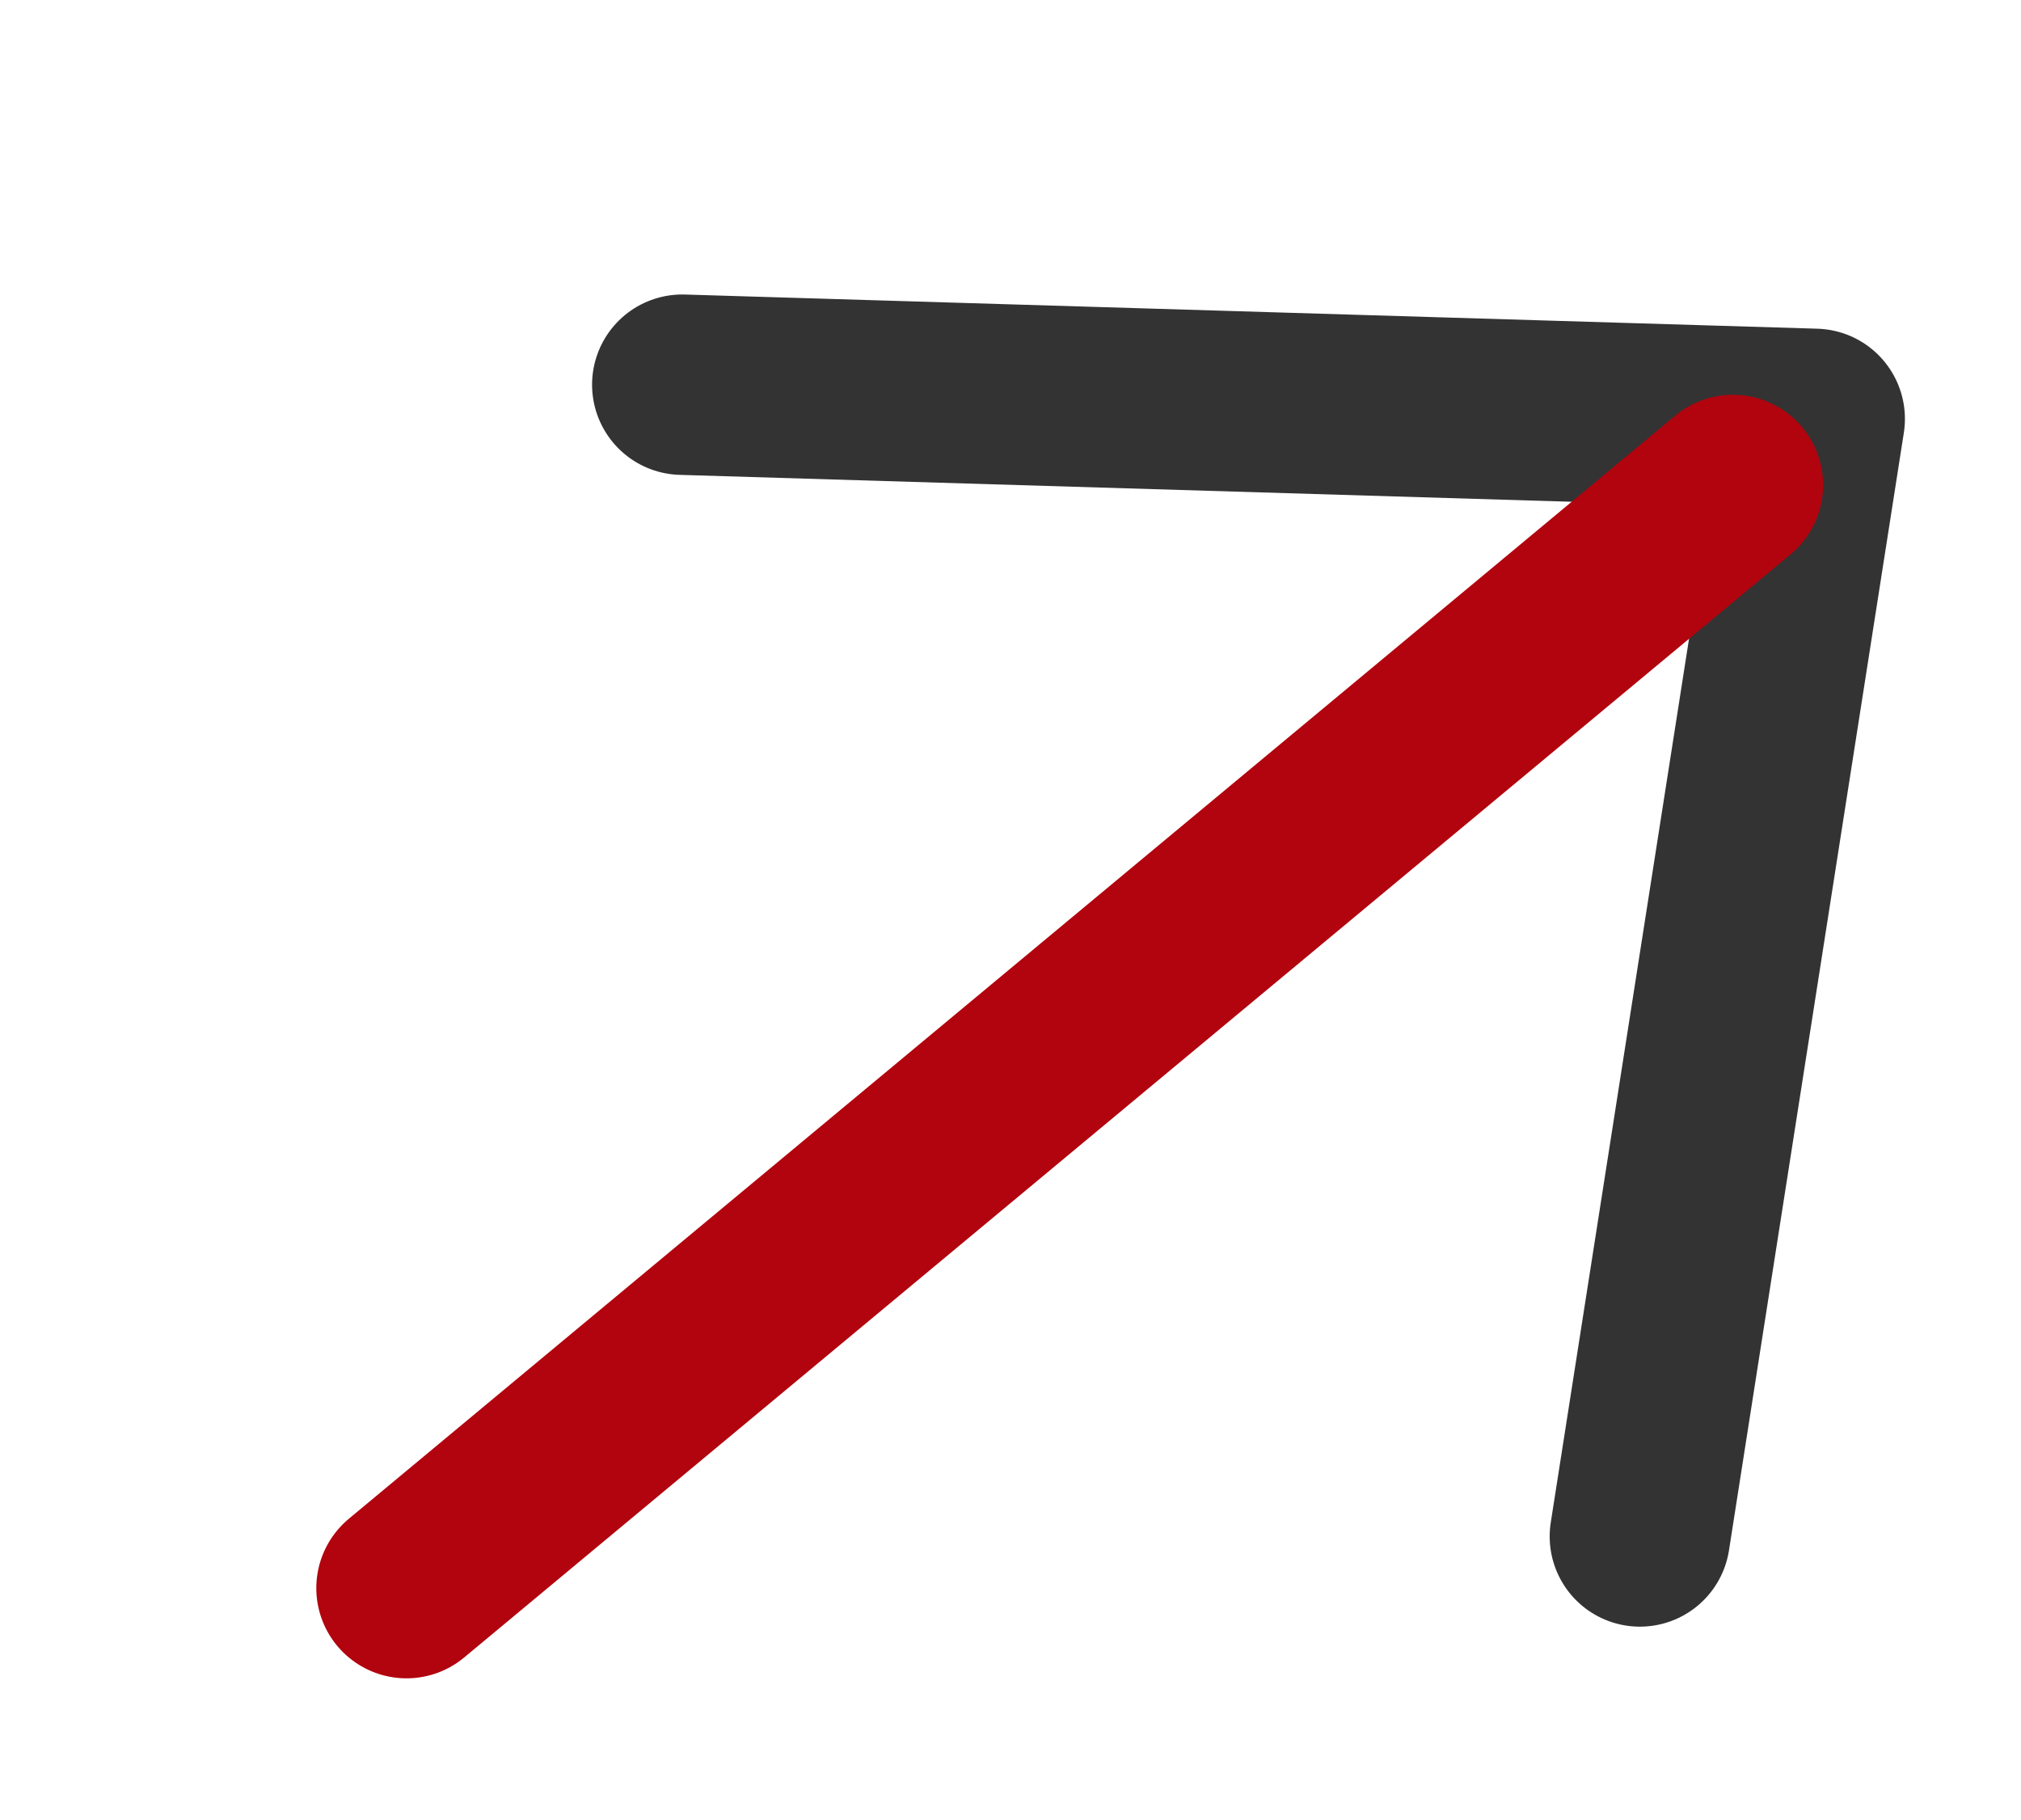
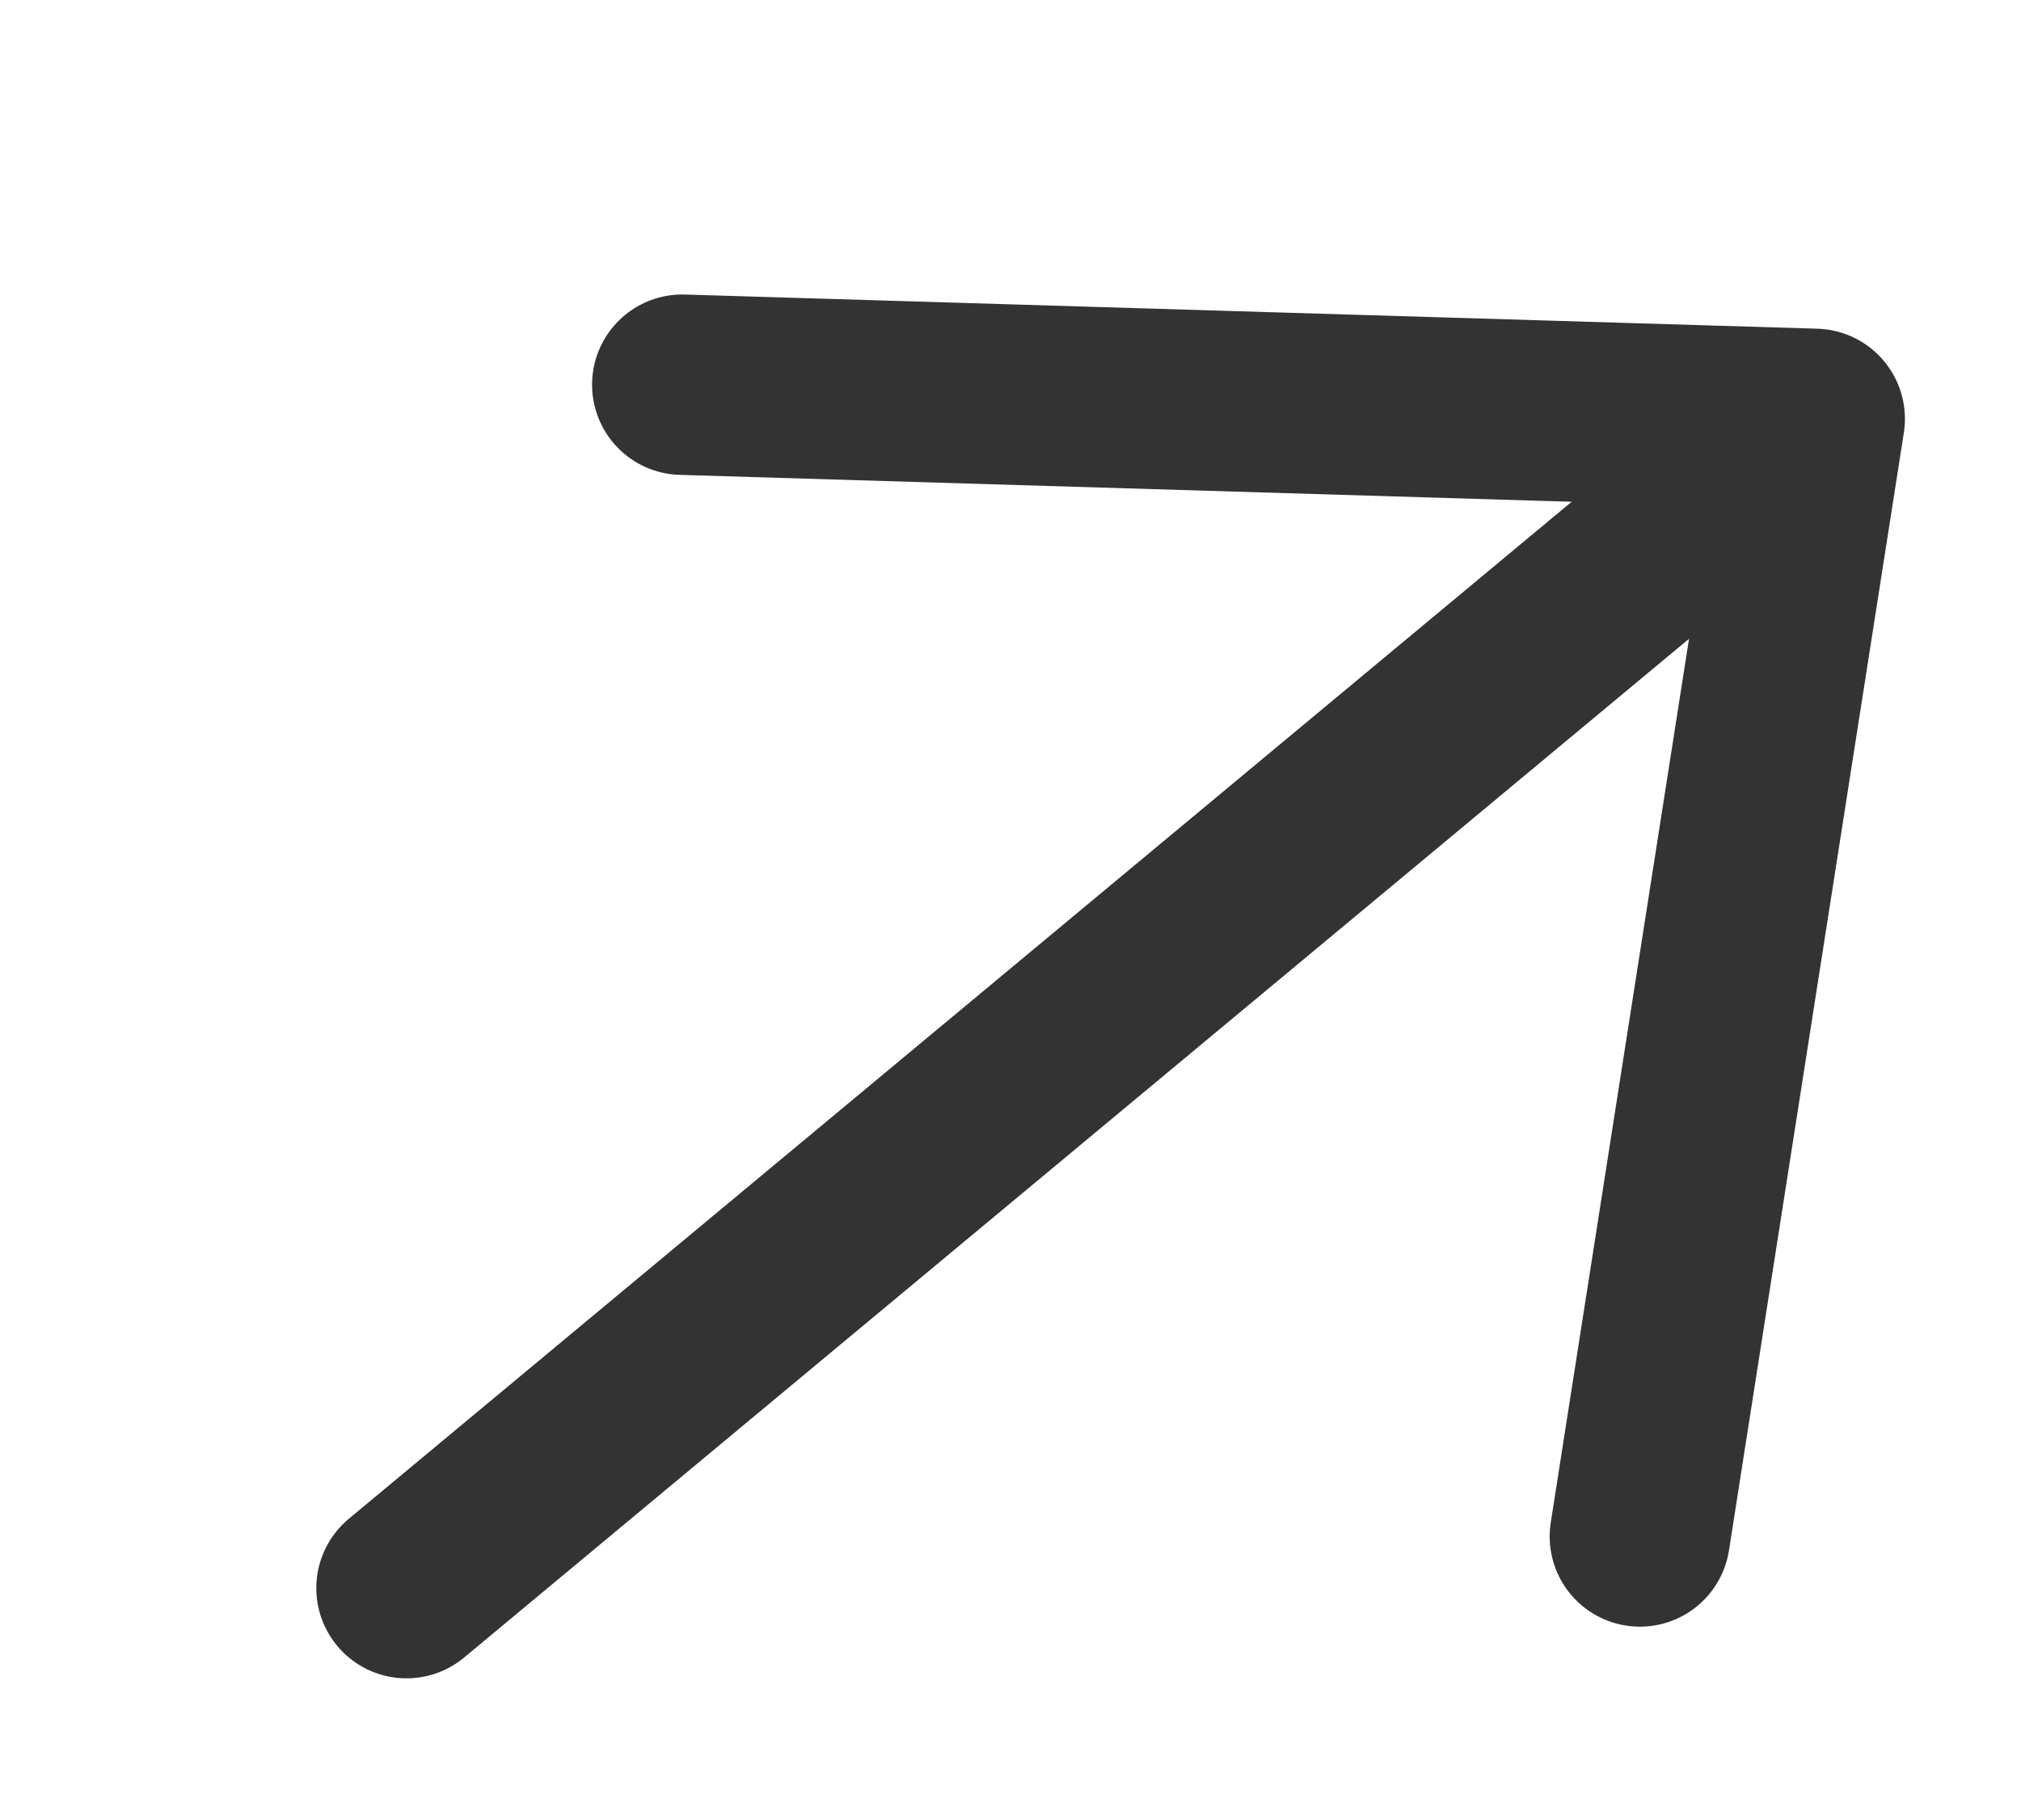
<svg xmlns="http://www.w3.org/2000/svg" version="1.1" id="Layer_1" x="0px" y="0px" width="19.047px" height="17.143px" viewBox="0 0 19.047 17.143" enable-background="new 0 0 19.047 17.143" xml:space="preserve">
  <polyline fill="none" stroke="#333333" stroke-width="1.7" stroke-linecap="round" stroke-linejoin="round" stroke-miterlimit="10" points="  6.43,3.625 17.103,3.947 15.455,14.478 " />
-   <line fill="none" stroke="#B1040E" stroke-width="1.7" stroke-linecap="round" stroke-linejoin="round" stroke-miterlimit="10" x1="16.332" y1="4.57" x2="3.831" y2="14.965" />
+   <line fill="none" stroke="#333333" stroke-width="1.7" stroke-linecap="round" stroke-linejoin="round" stroke-miterlimit="10" x1="16.332" y1="4.57" x2="3.831" y2="14.965" />
</svg>
